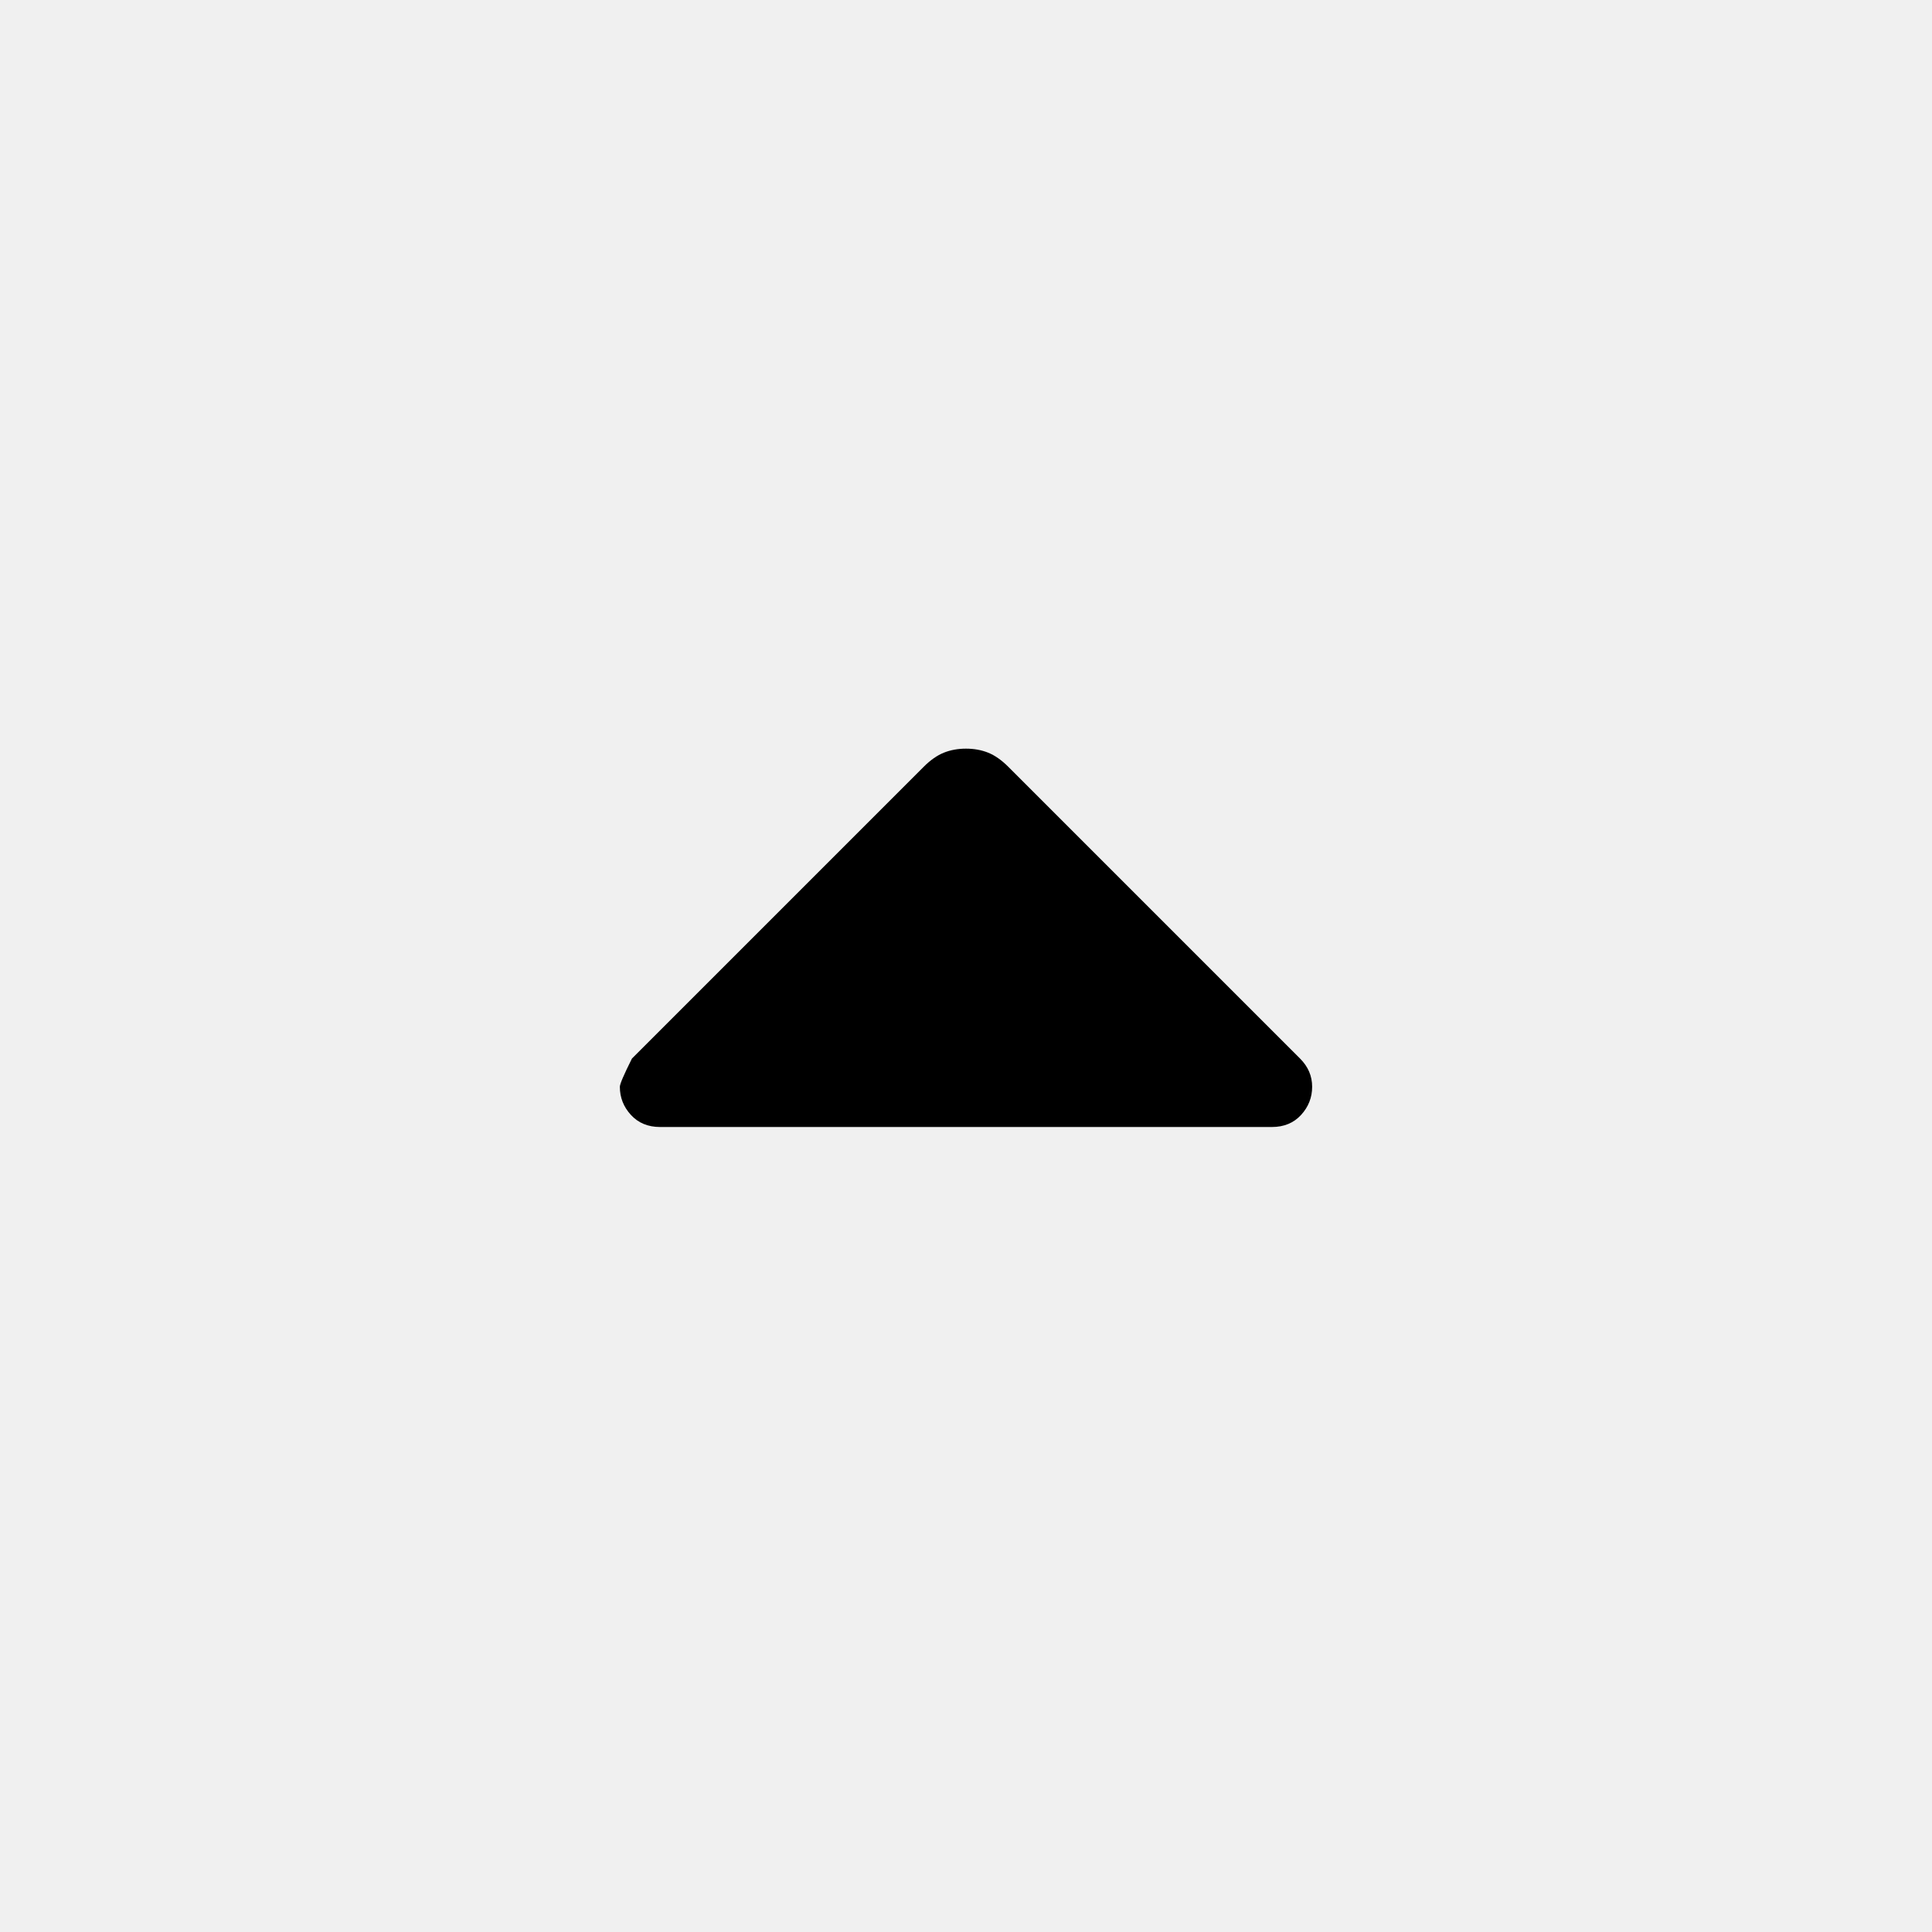
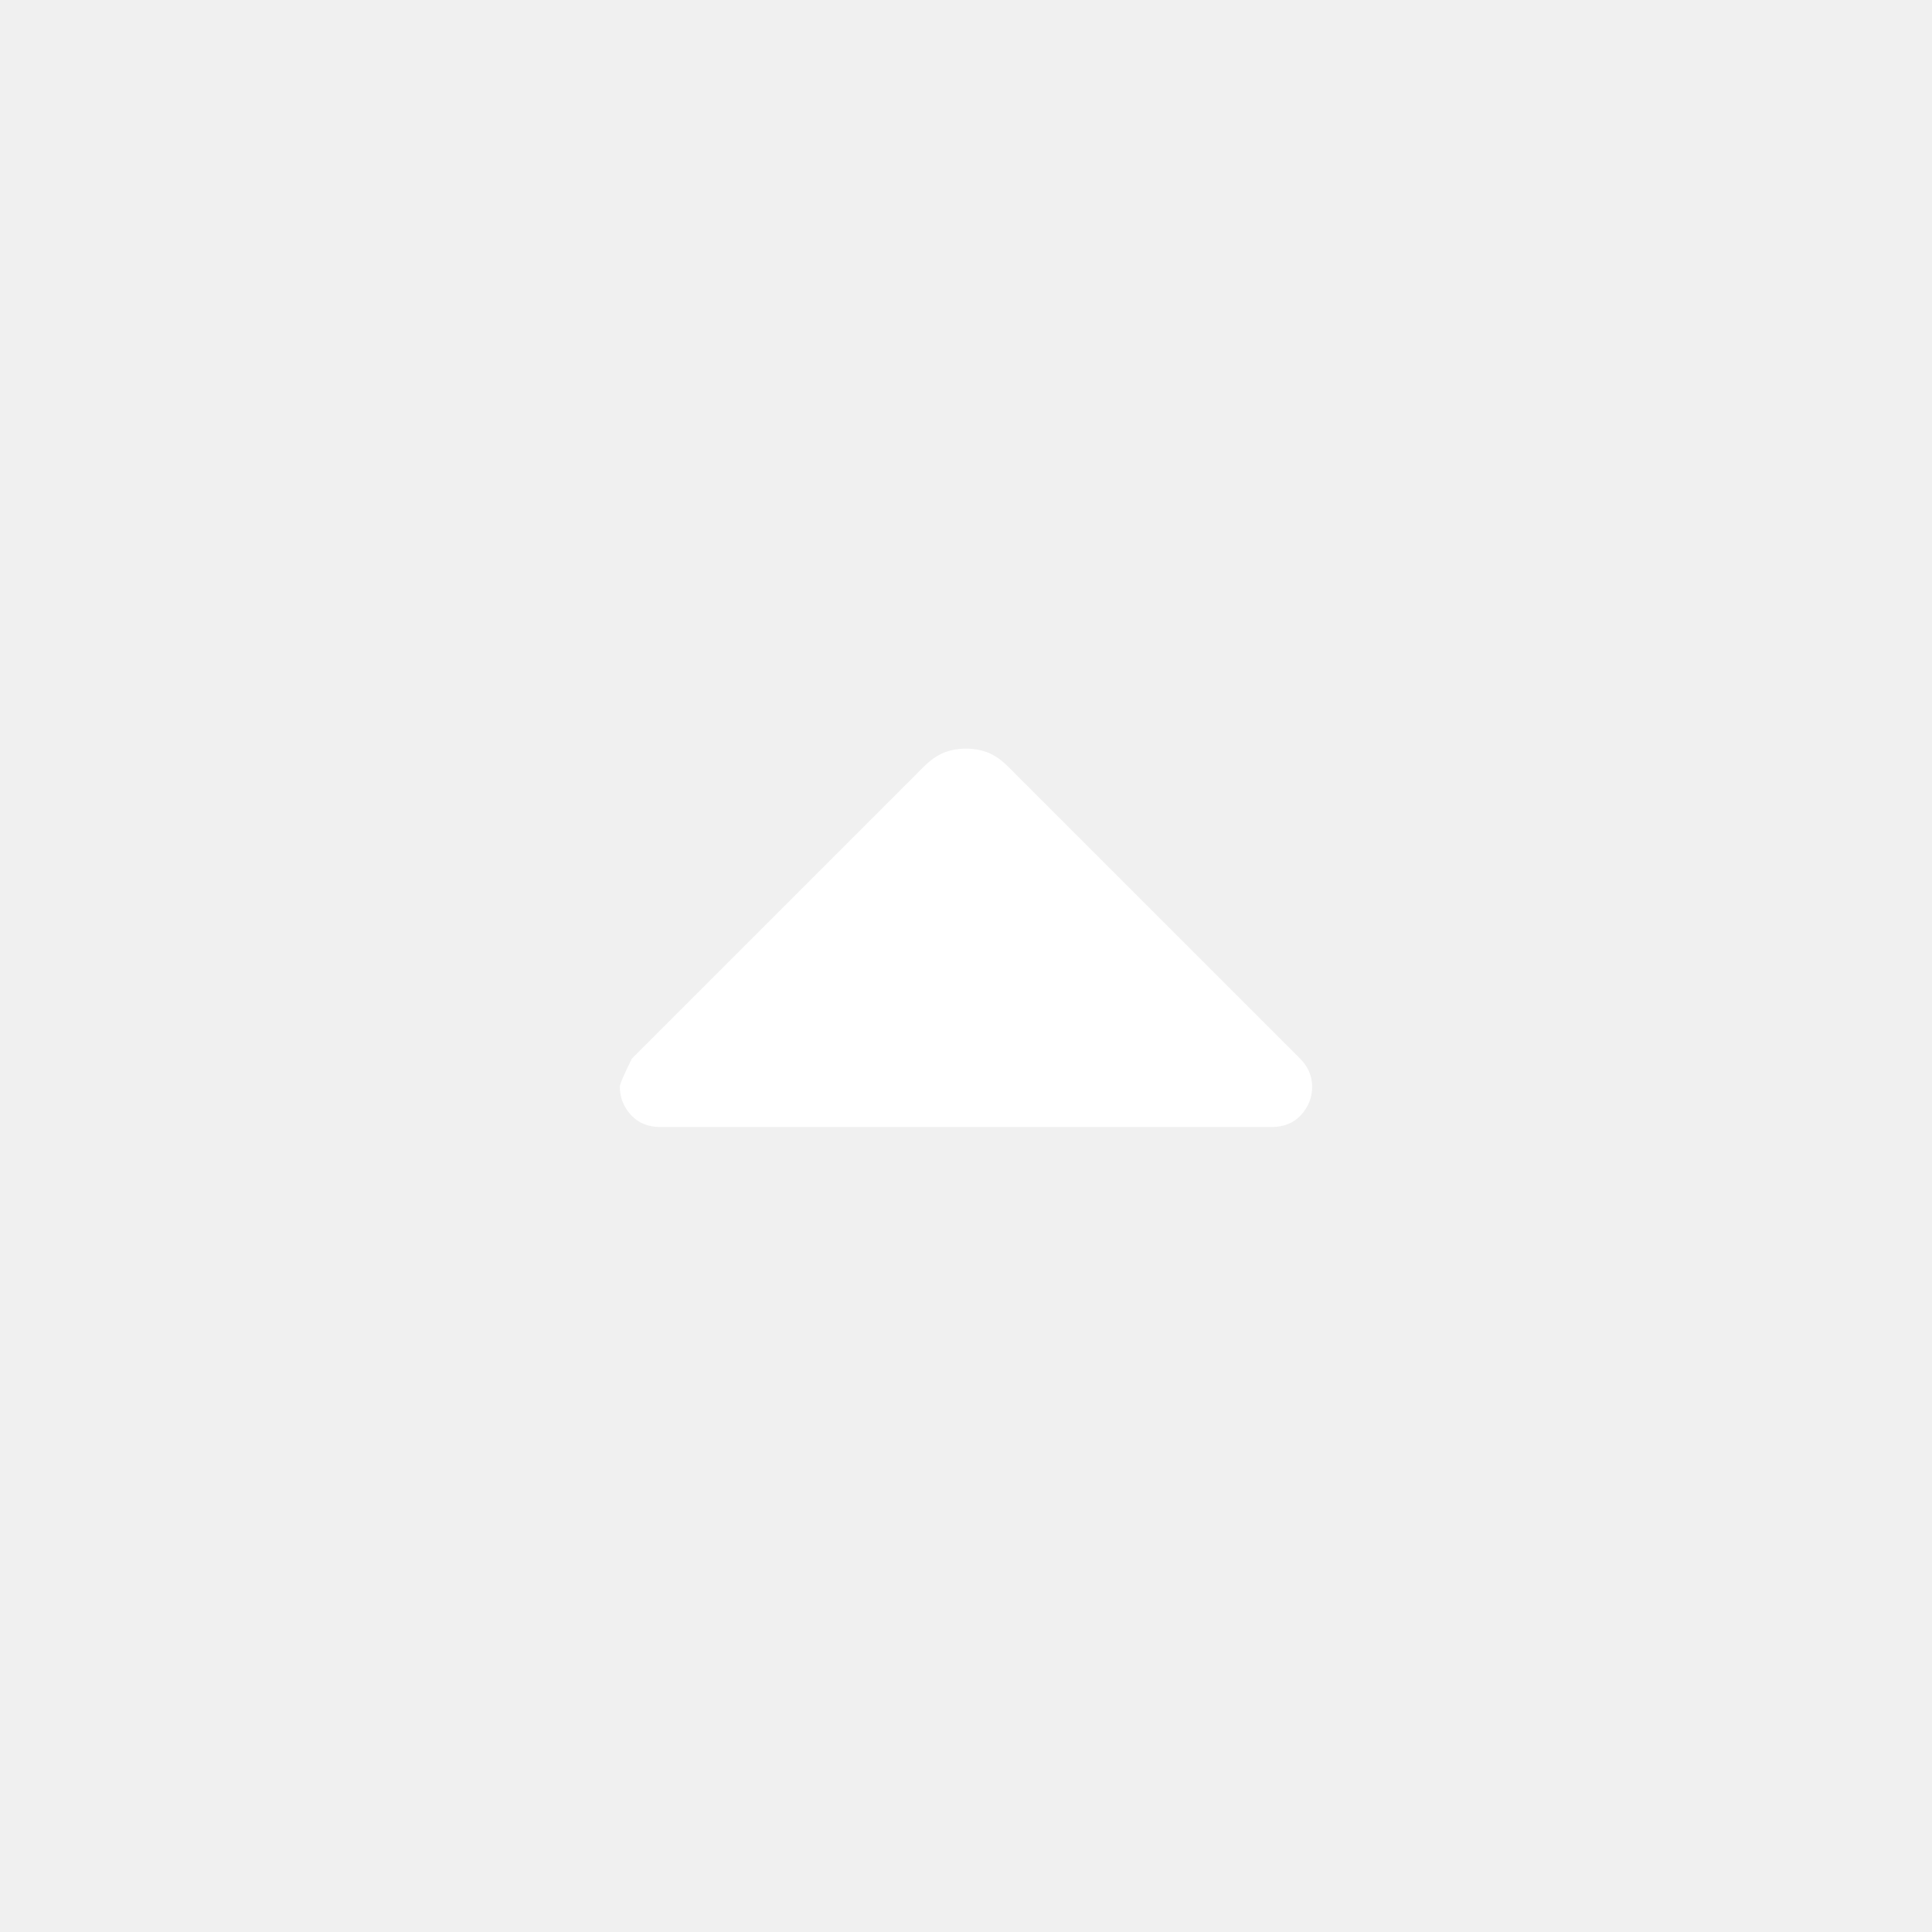
- <svg xmlns="http://www.w3.org/2000/svg" height="24px" viewBox="0 -960 960 960" width="24px" fill="#000000">
+ <svg xmlns="http://www.w3.org/2000/svg" height="24px" viewBox="0 -960 960 960" width="24px" fill="#FFFFFF">
  <path d="M328-400q-9 0-14.5-6t-5.5-14q0-2 6-14l145-145q5-5 10-7t11-2q6 0 11 2t10 7l145 145q3 3 4.5 6.5t1.5 7.5q0 8-5.5 14t-14.5 6H328Z" />
</svg>
